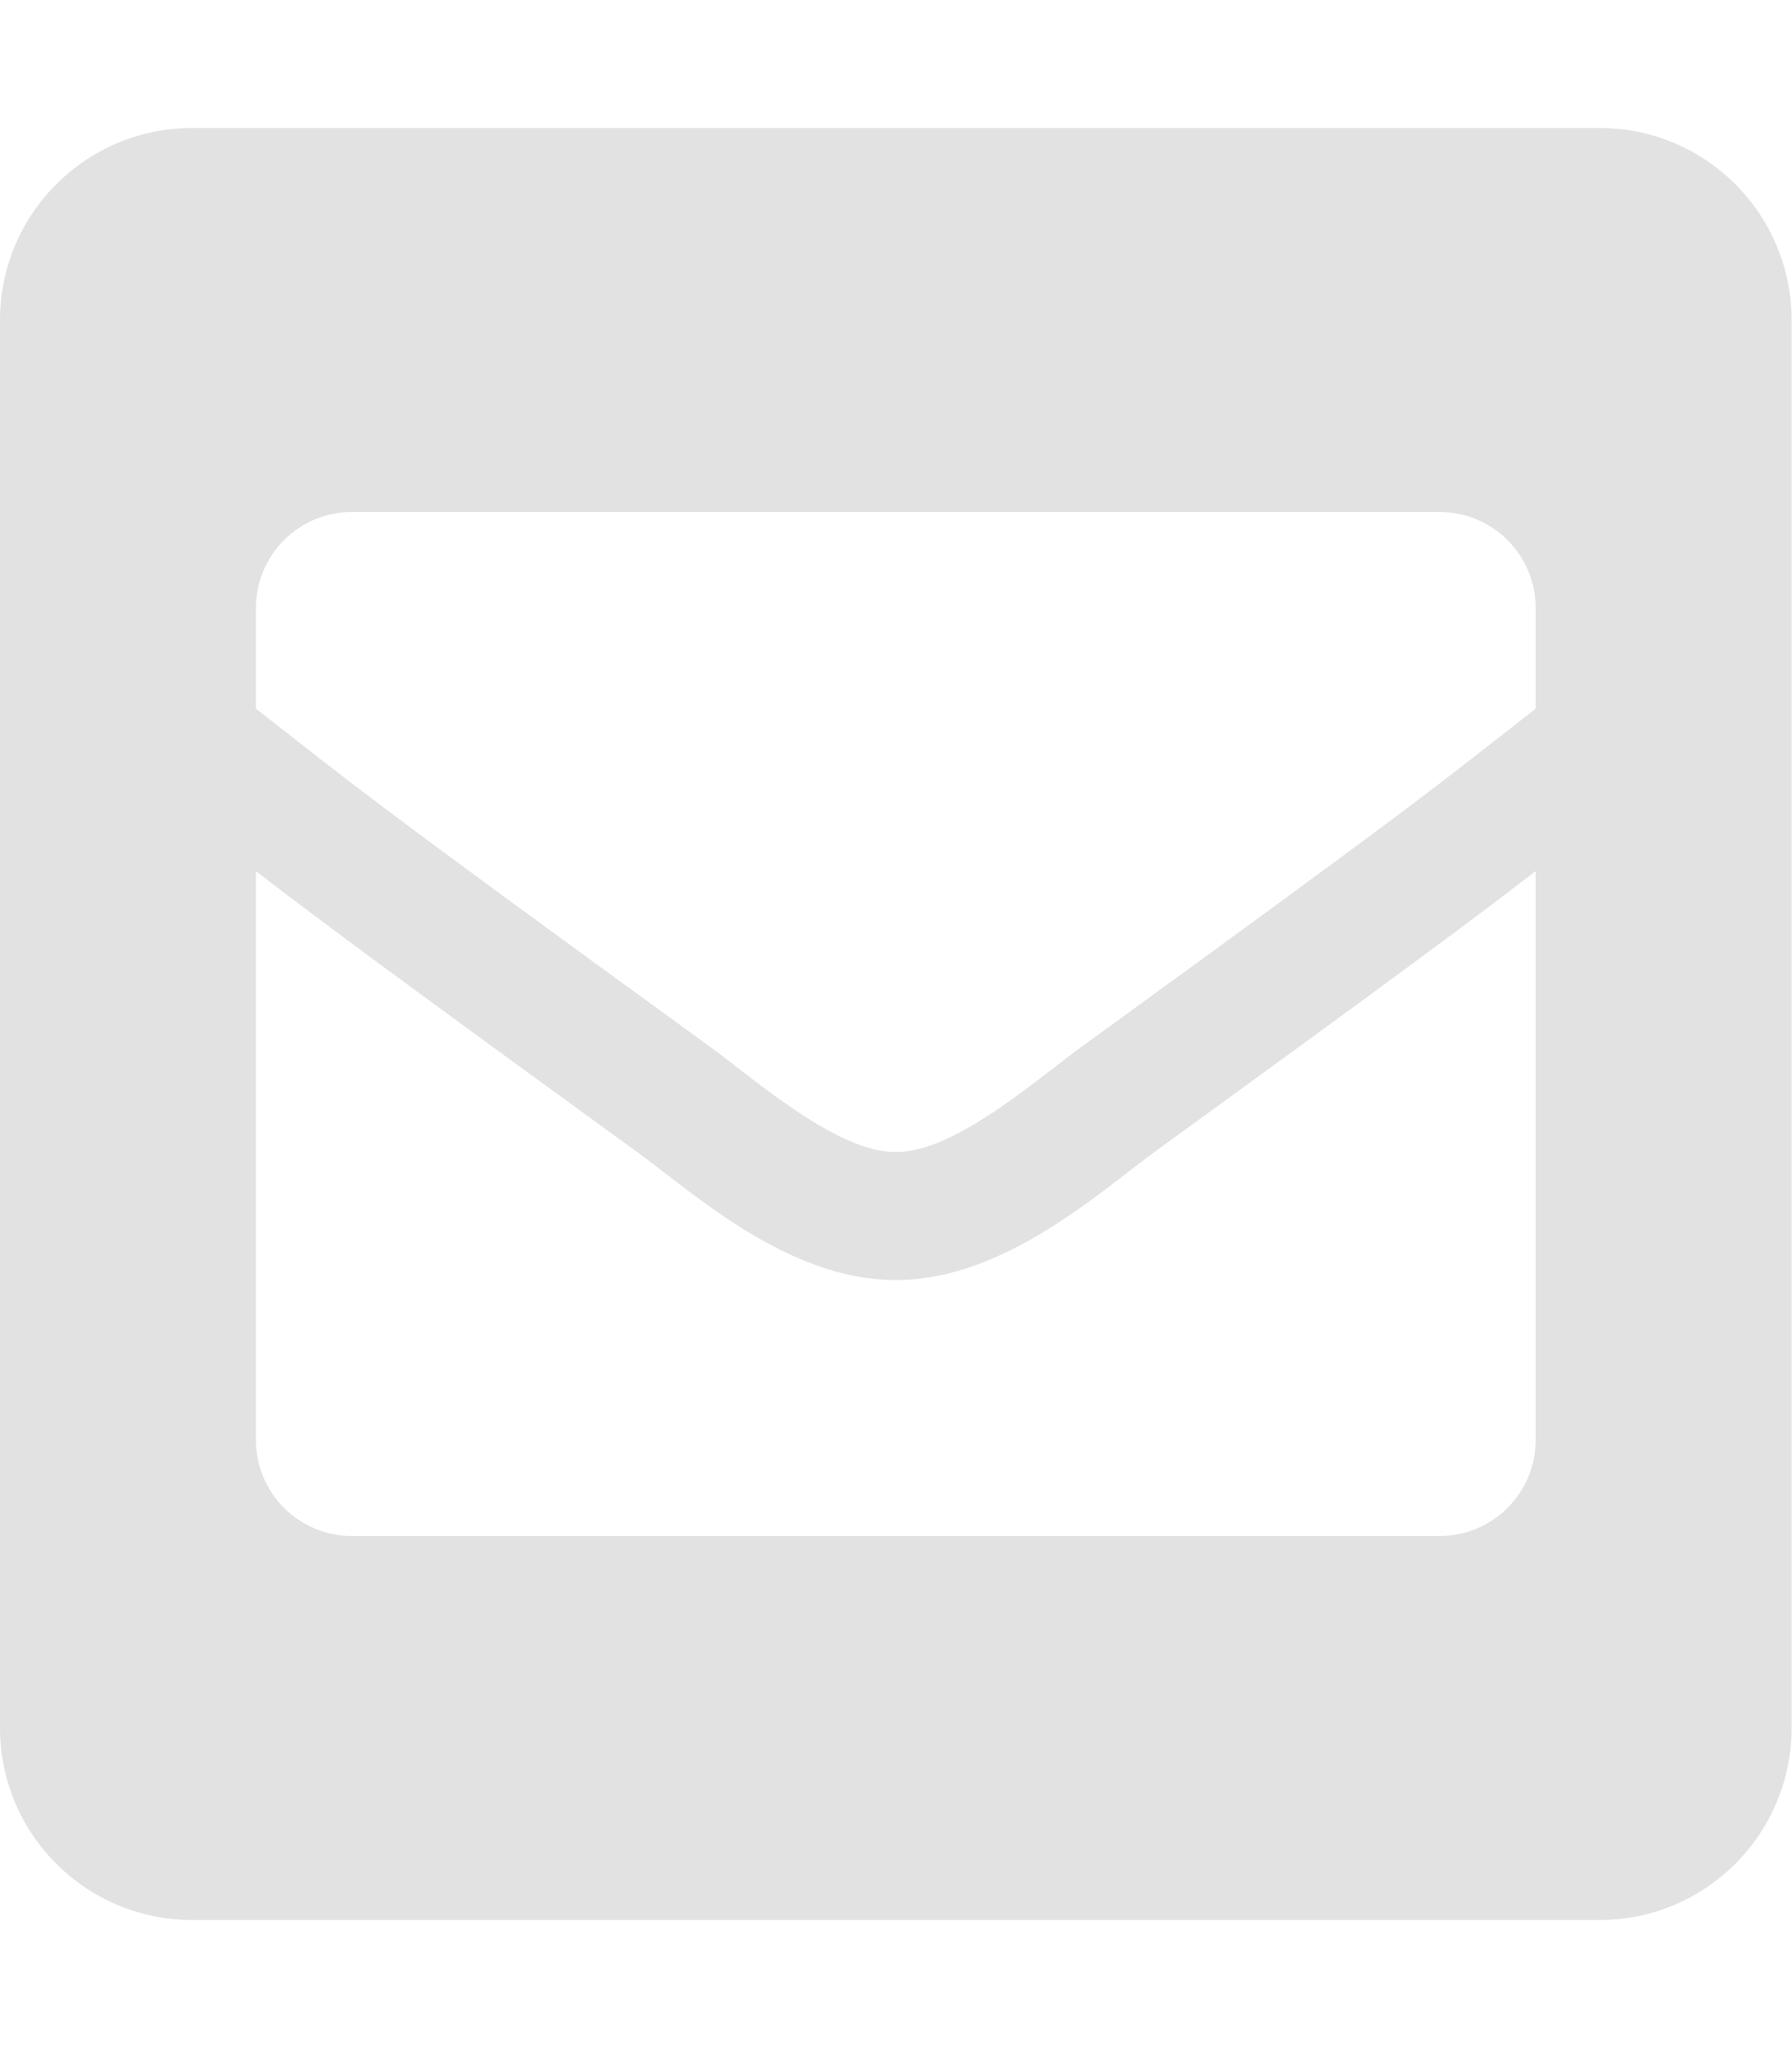
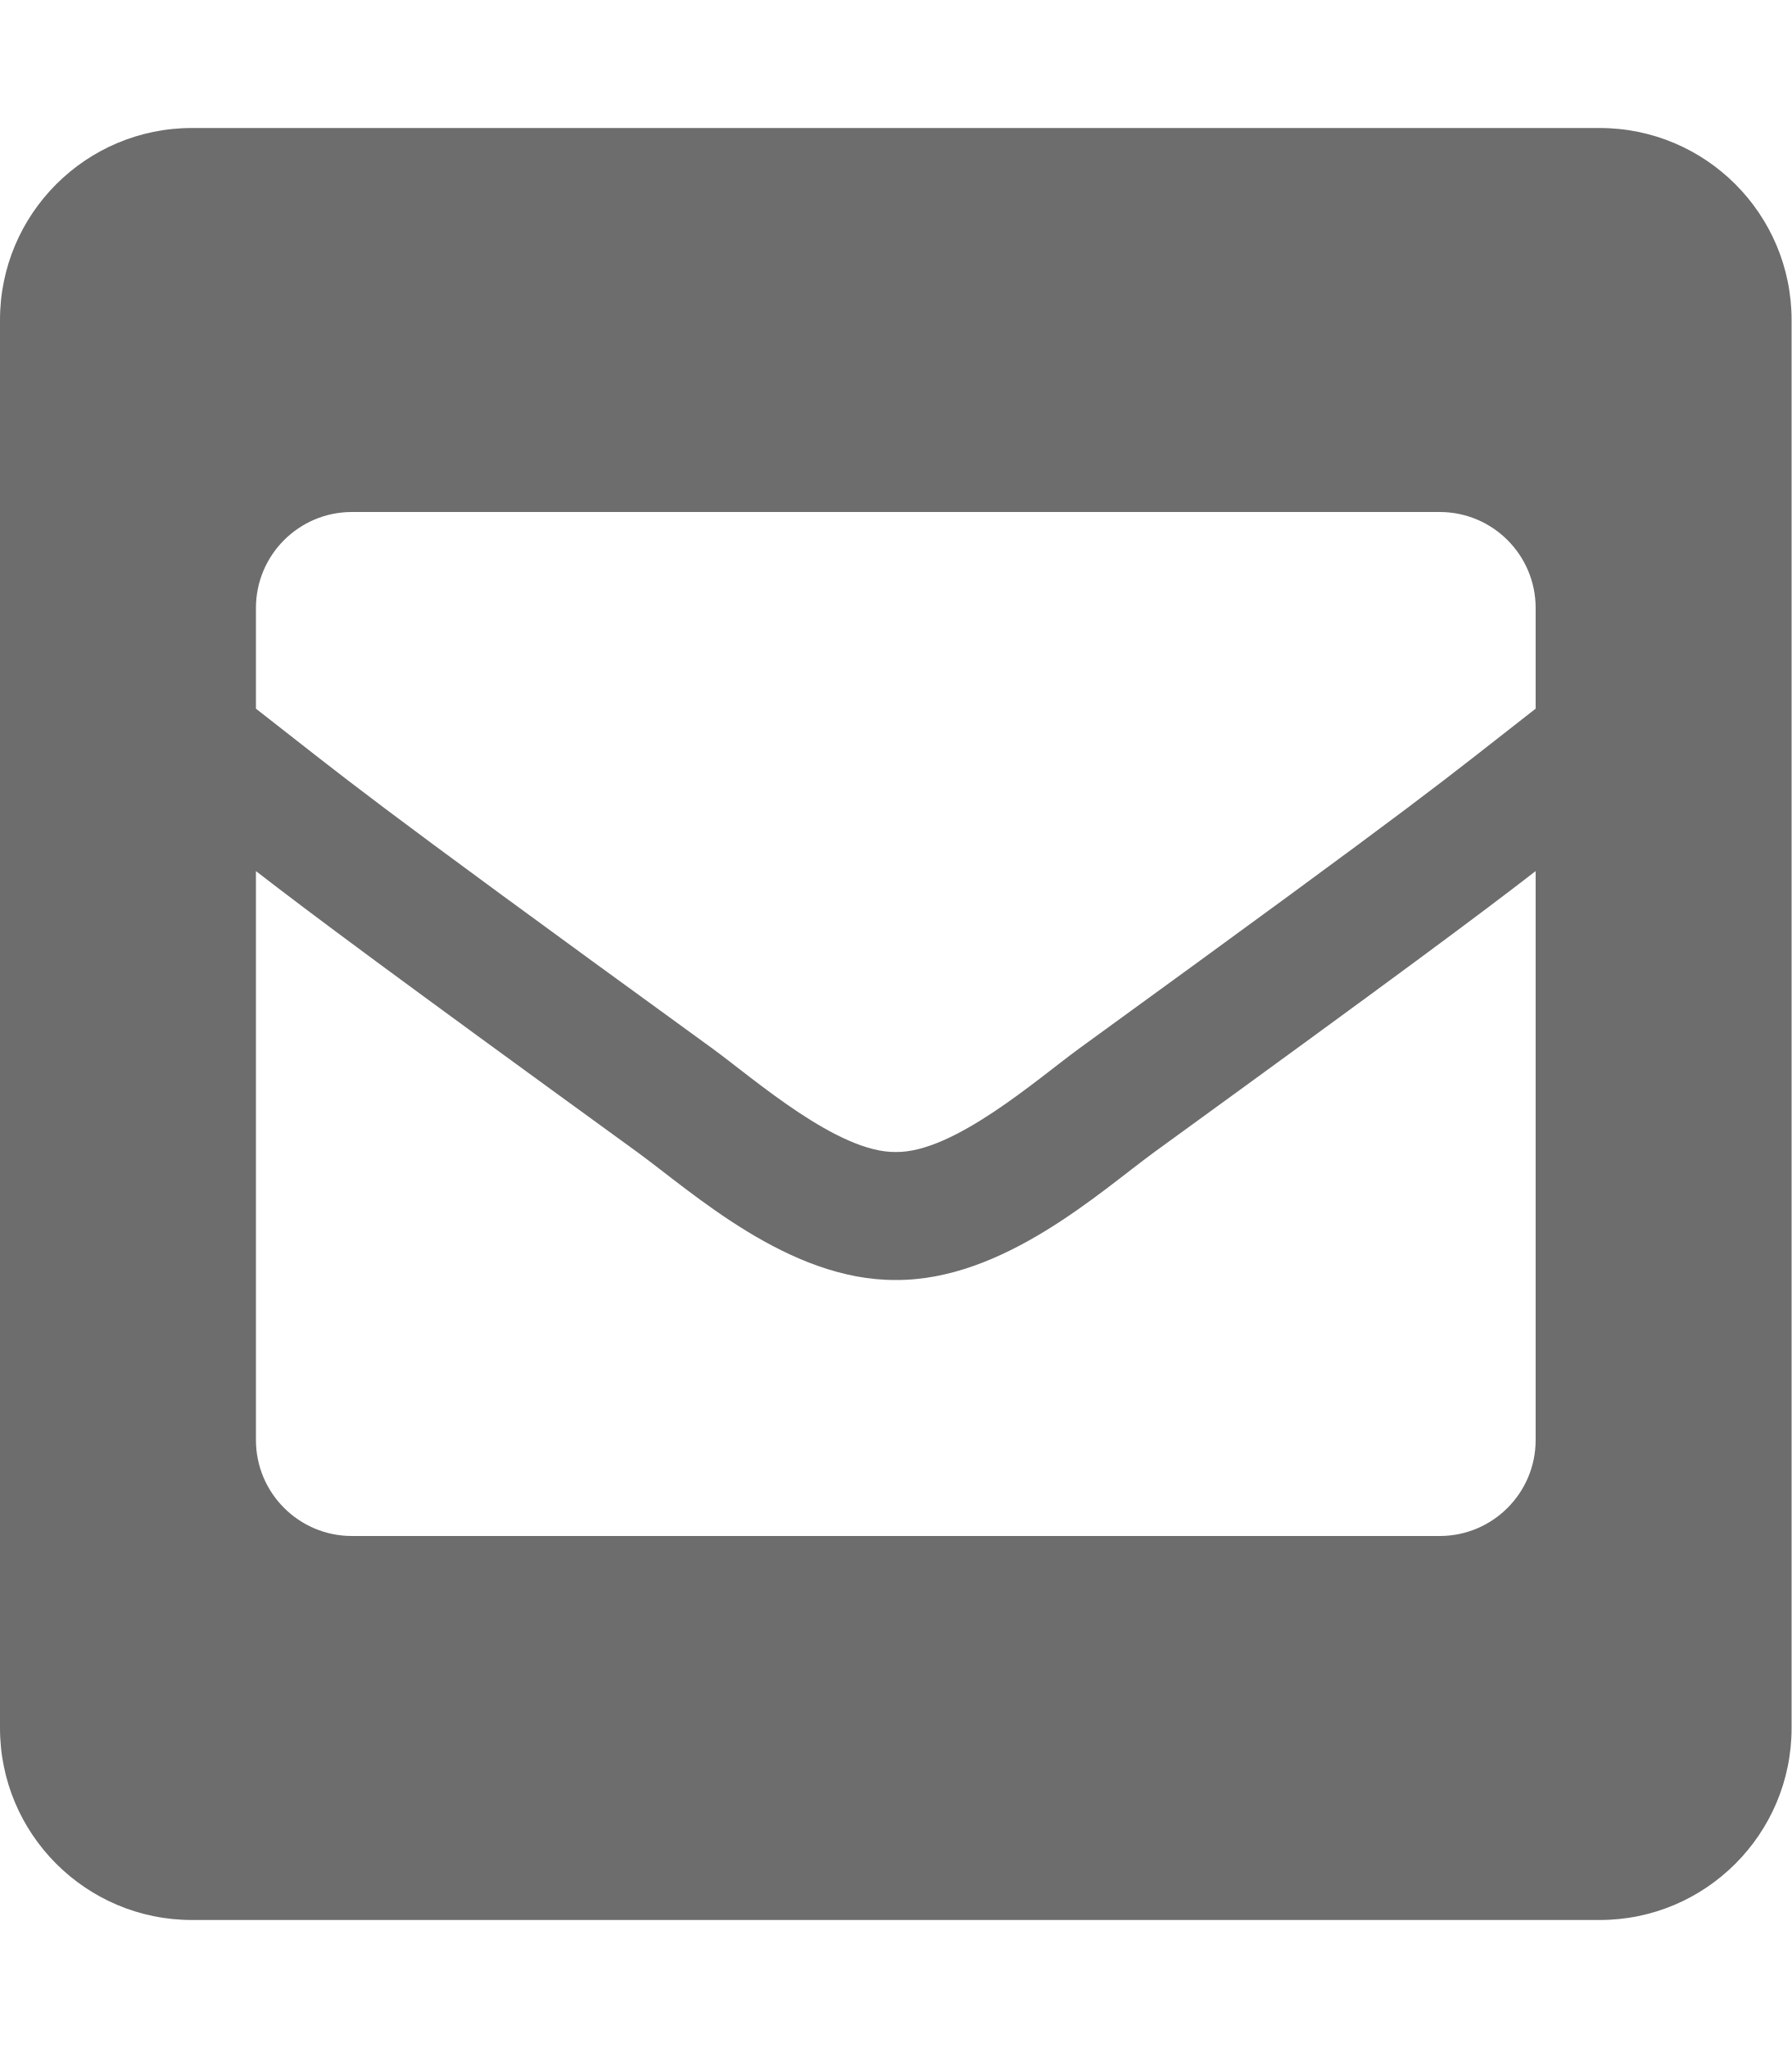
- <svg xmlns="http://www.w3.org/2000/svg" aria-hidden="true" focusable="false" data-prefix="fas" data-icon="envelope-square" class="svg-inline--fa fa-envelope-square fa-w-14" role="img" viewBox="0 0 448 512" style="color:#e1e2e1">
+ <svg xmlns="http://www.w3.org/2000/svg" aria-hidden="true" focusable="false" data-prefix="fas" data-icon="envelope-square" class="svg-inline--fa fa-envelope-square fa-w-14" role="img" viewBox="0 0 448 512" style="color:#6d6d6d">
  <path fill="currentColor" d="M400 32H48C21.49 32 0 53.49 0 80v352c0 26.51 21.49 48 48 48h352c26.51 0 48-21.49 48-48V80c0-26.51-21.49-48-48-48zM178.117 262.104C87.429 196.287 88.353 196.121 64 177.167V152c0-13.255 10.745-24 24-24h272c13.255 0 24 10.745 24 24v25.167c-24.371 18.969-23.434 19.124-114.117 84.938-10.5 7.655-31.392 26.12-45.883 25.894-14.503.218-35.367-18.227-45.883-25.895zM384 217.775V360c0 13.255-10.745 24-24 24H88c-13.255 0-24-10.745-24-24V217.775c13.958 10.794 33.329 25.236 95.303 70.214 14.162 10.341 37.975 32.145 64.694 32.01 26.887.134 51.037-22.041 64.72-32.025 61.958-44.965 81.325-59.406 95.283-70.199z" />
</svg>
